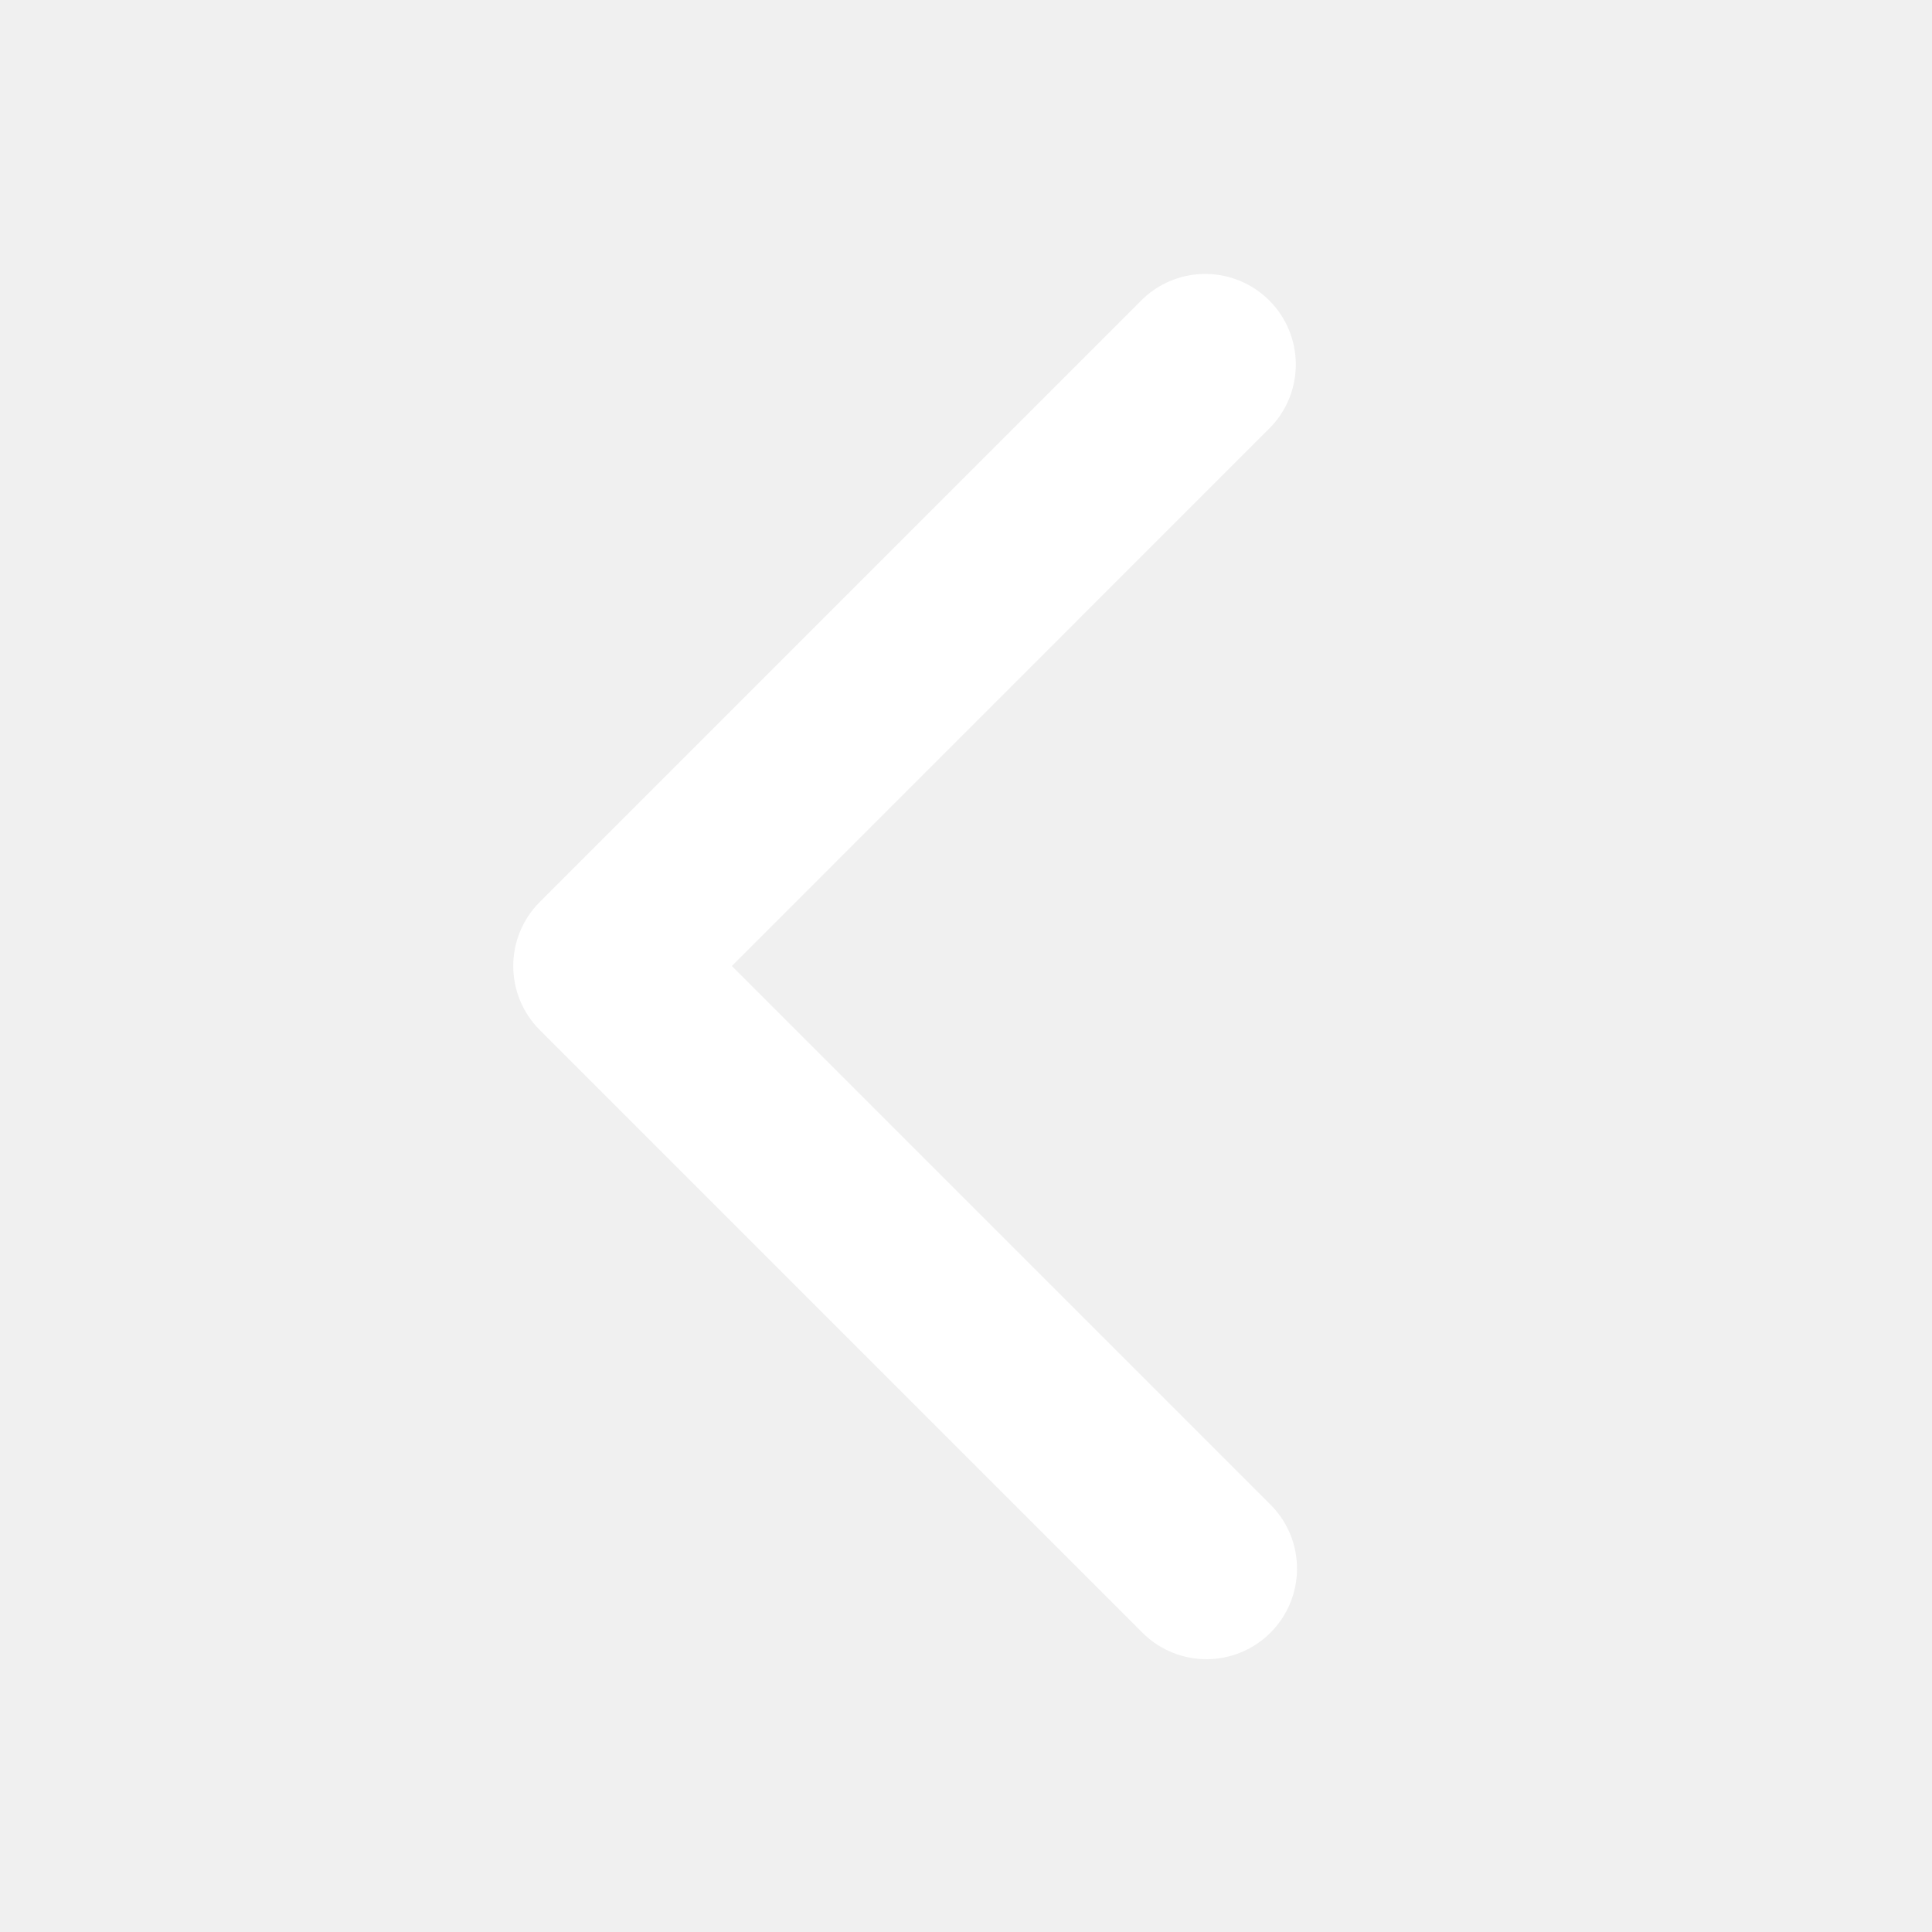
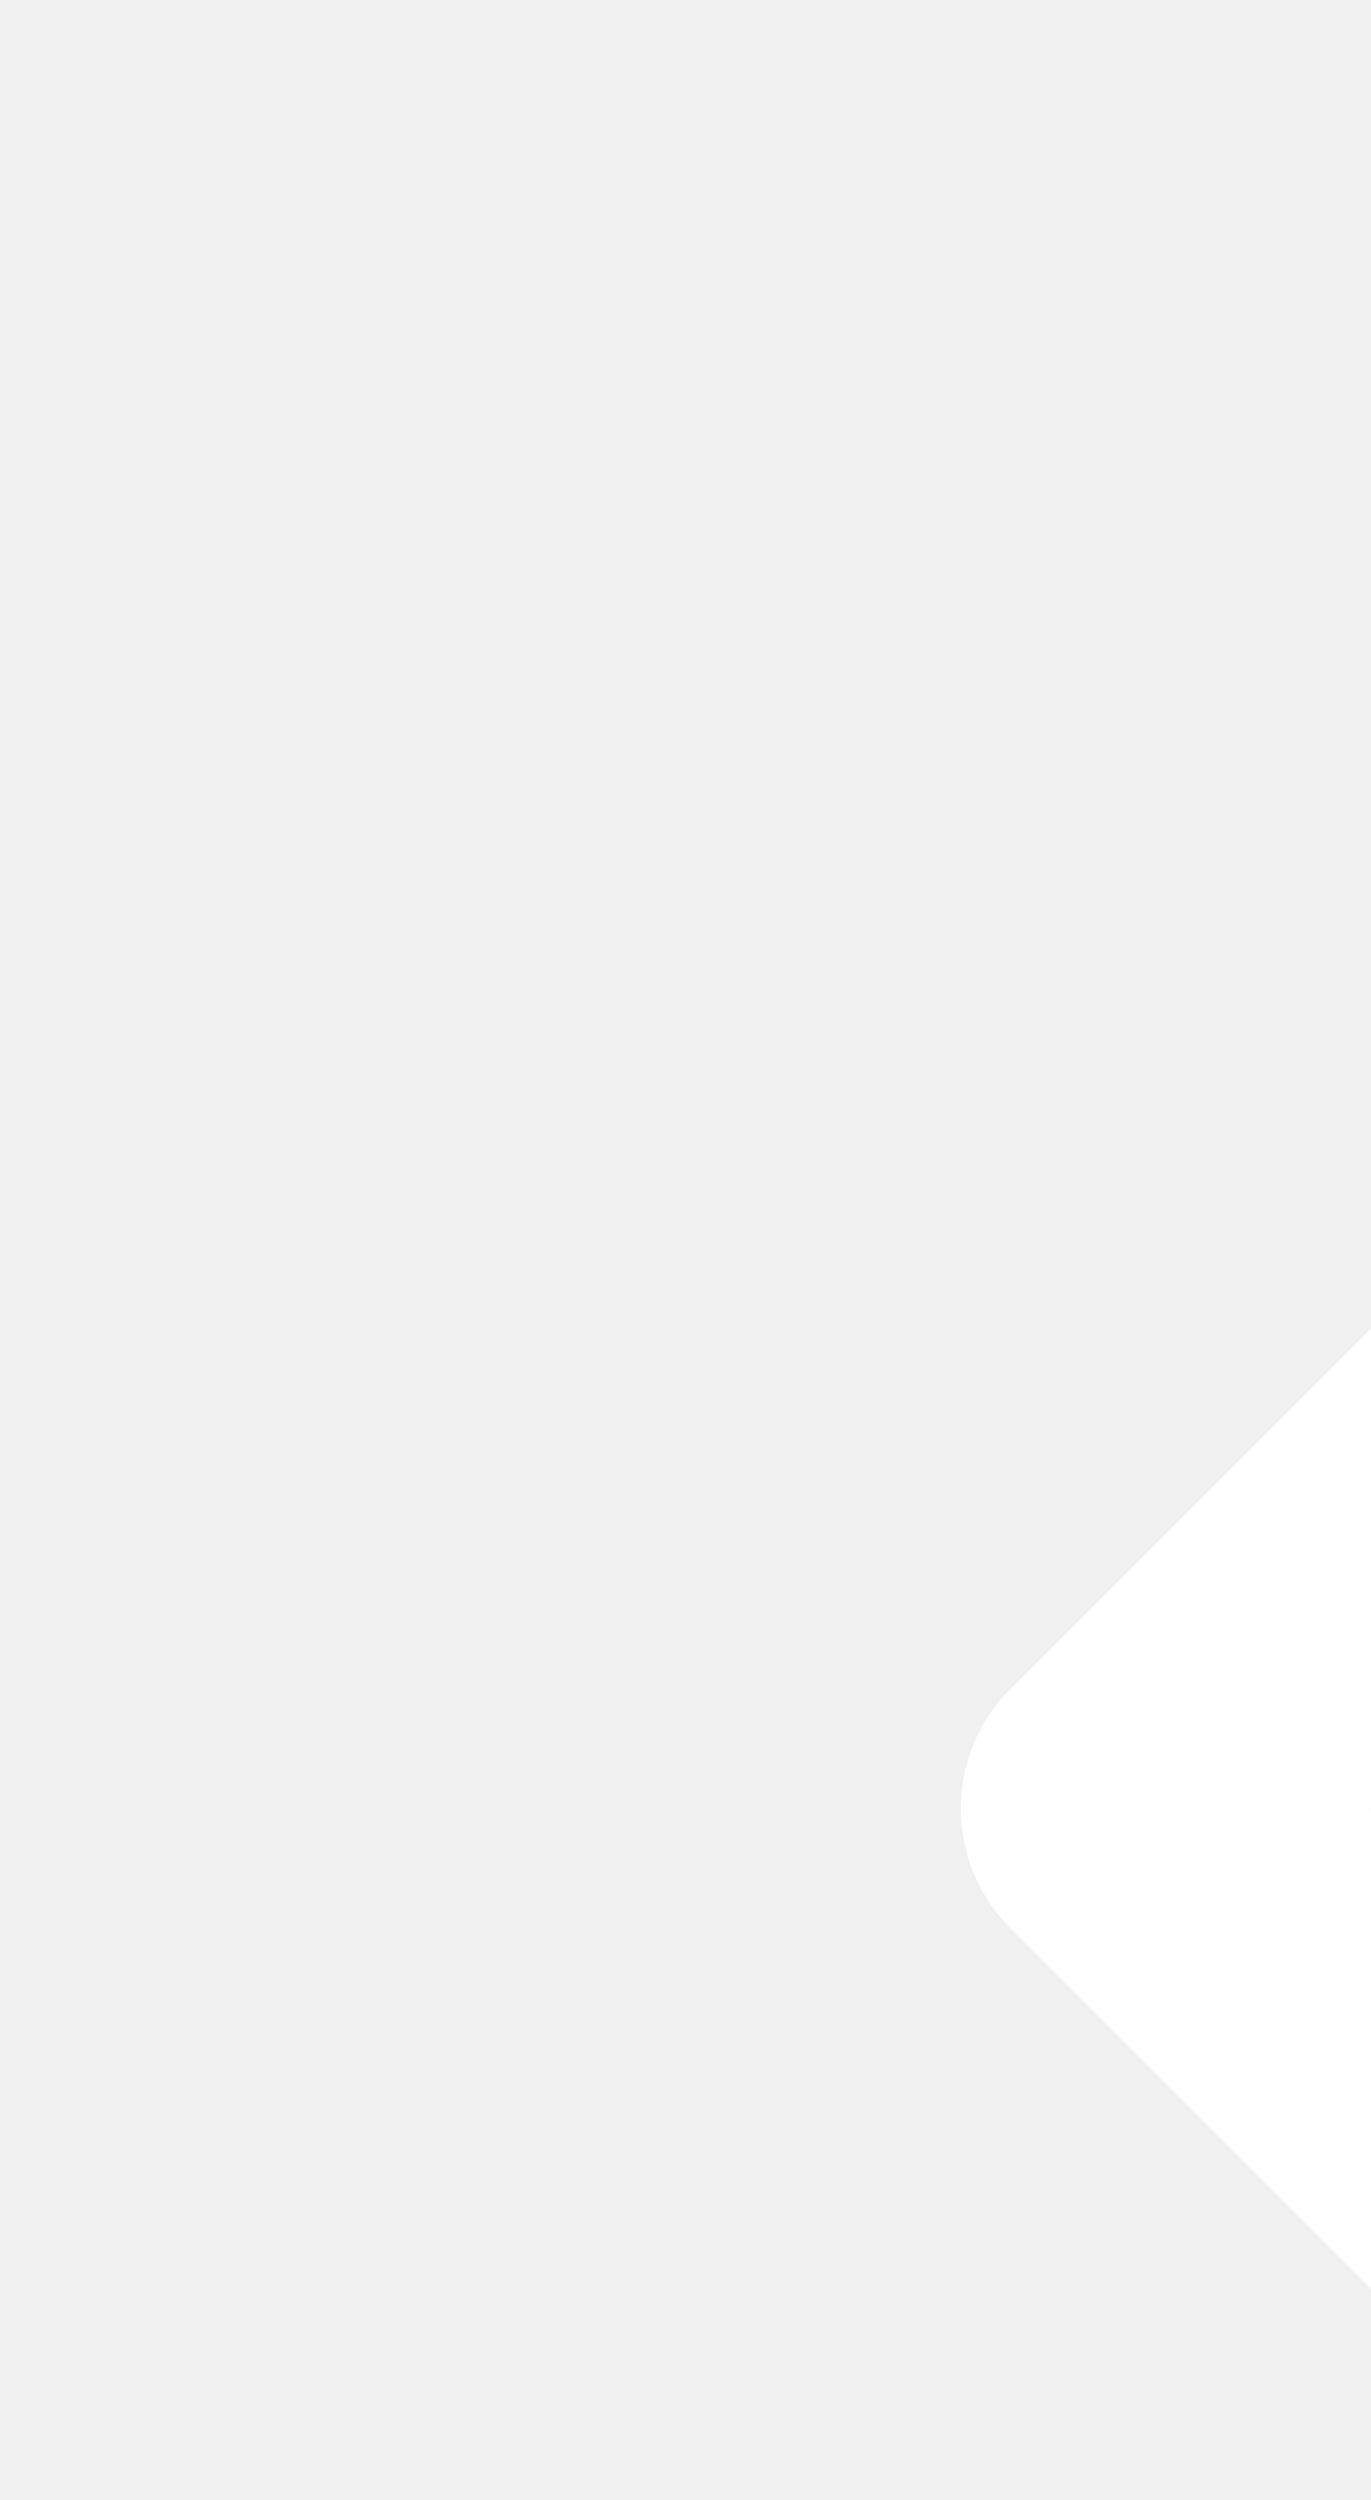
- <svg xmlns="http://www.w3.org/2000/svg" width="32" height="32" fill="none">
+ <svg xmlns="http://www.w3.org/2000/svg" width="100%" height="100%" fill="none">
  <path fill="#fff" fill-rule="evenodd" d="M20.707 5.293a1 1 0 0 1 0 1.414L11.414 16l9.293 9.293a1 1 0 0 1-1.414 1.414l-10-10a1 1 0 0 1 0-1.414l10-10a1 1 0 0 1 1.414 0" clip-rule="evenodd" />
  <path fill="#fff" fill-rule="evenodd" d="M18.94 4.94a1.5 1.5 0 0 1 2.12 2.12L12.122 16l8.94 8.94a1.5 1.5 0 0 1-2.122 2.12l-10-10a1.5 1.5 0 0 1 0-2.12zm1.414.706a.5.5 0 0 0-.708 0l-10 10a.5.5 0 0 0 0 .708l10 10a.5.5 0 0 0 .708-.708l-9.293-9.292a.5.5 0 0 1 0-.708l9.293-9.292a.5.5 0 0 0 0-.708" clip-rule="evenodd" />
</svg>
